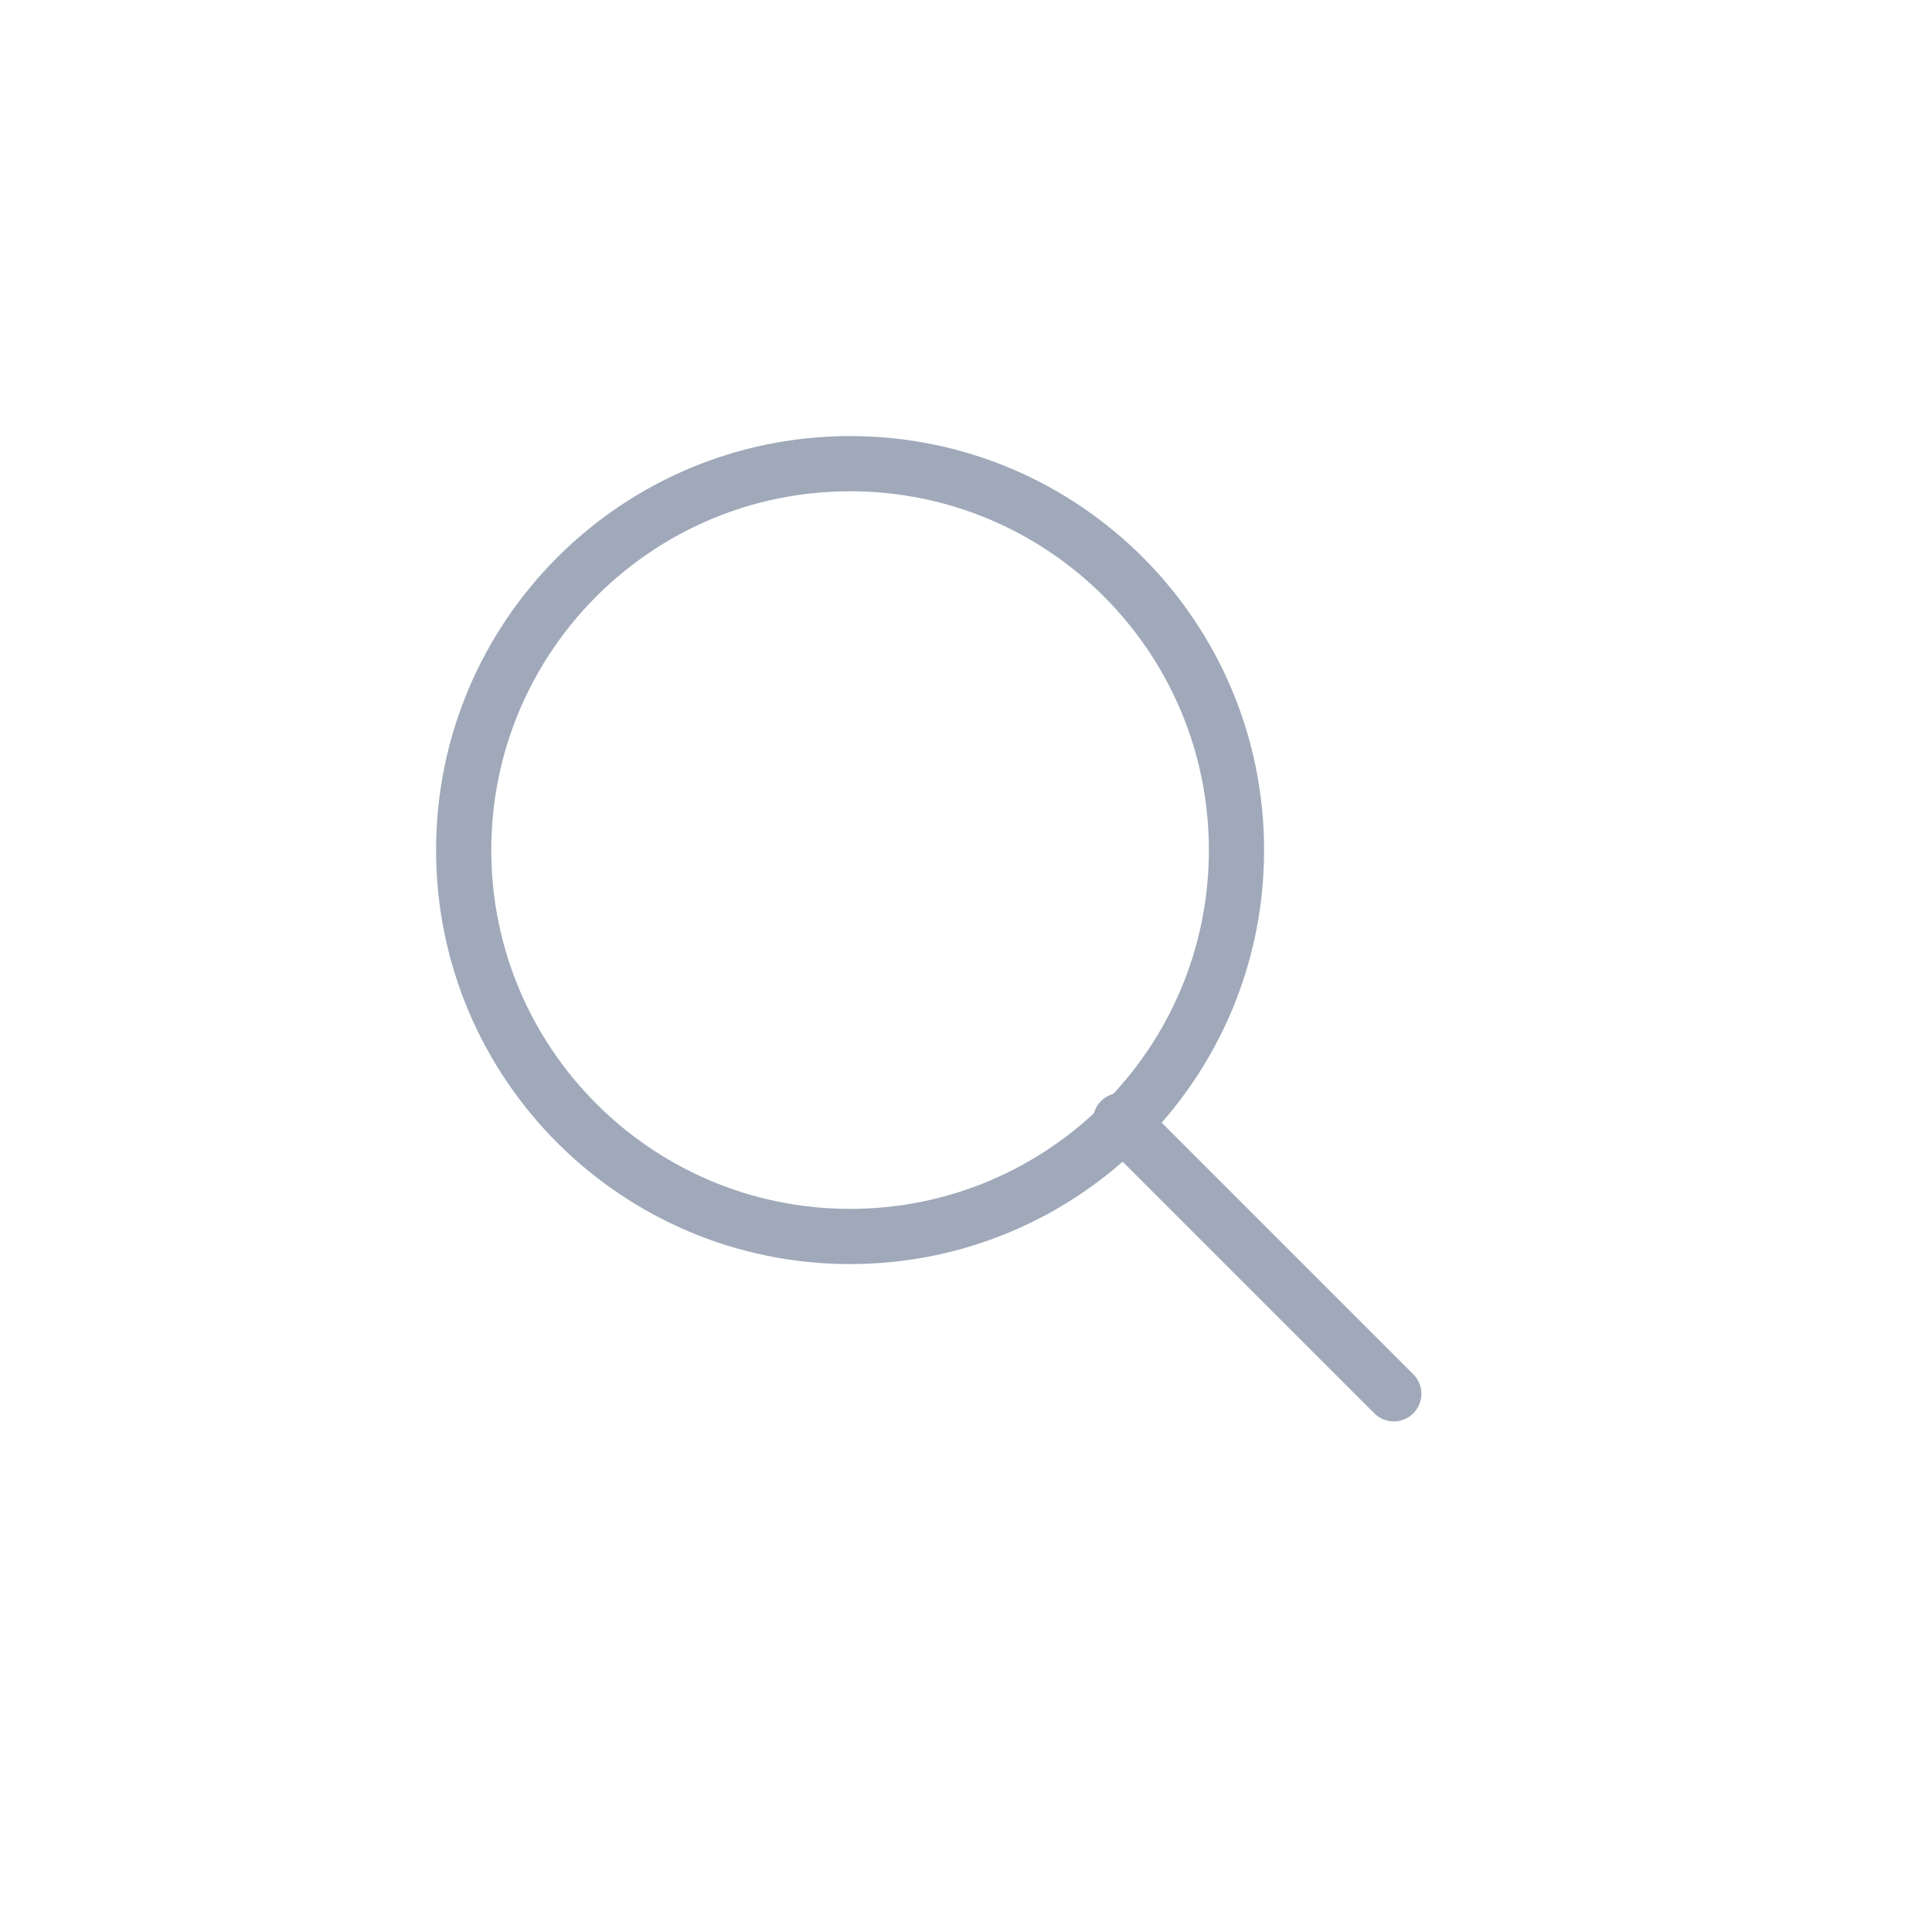
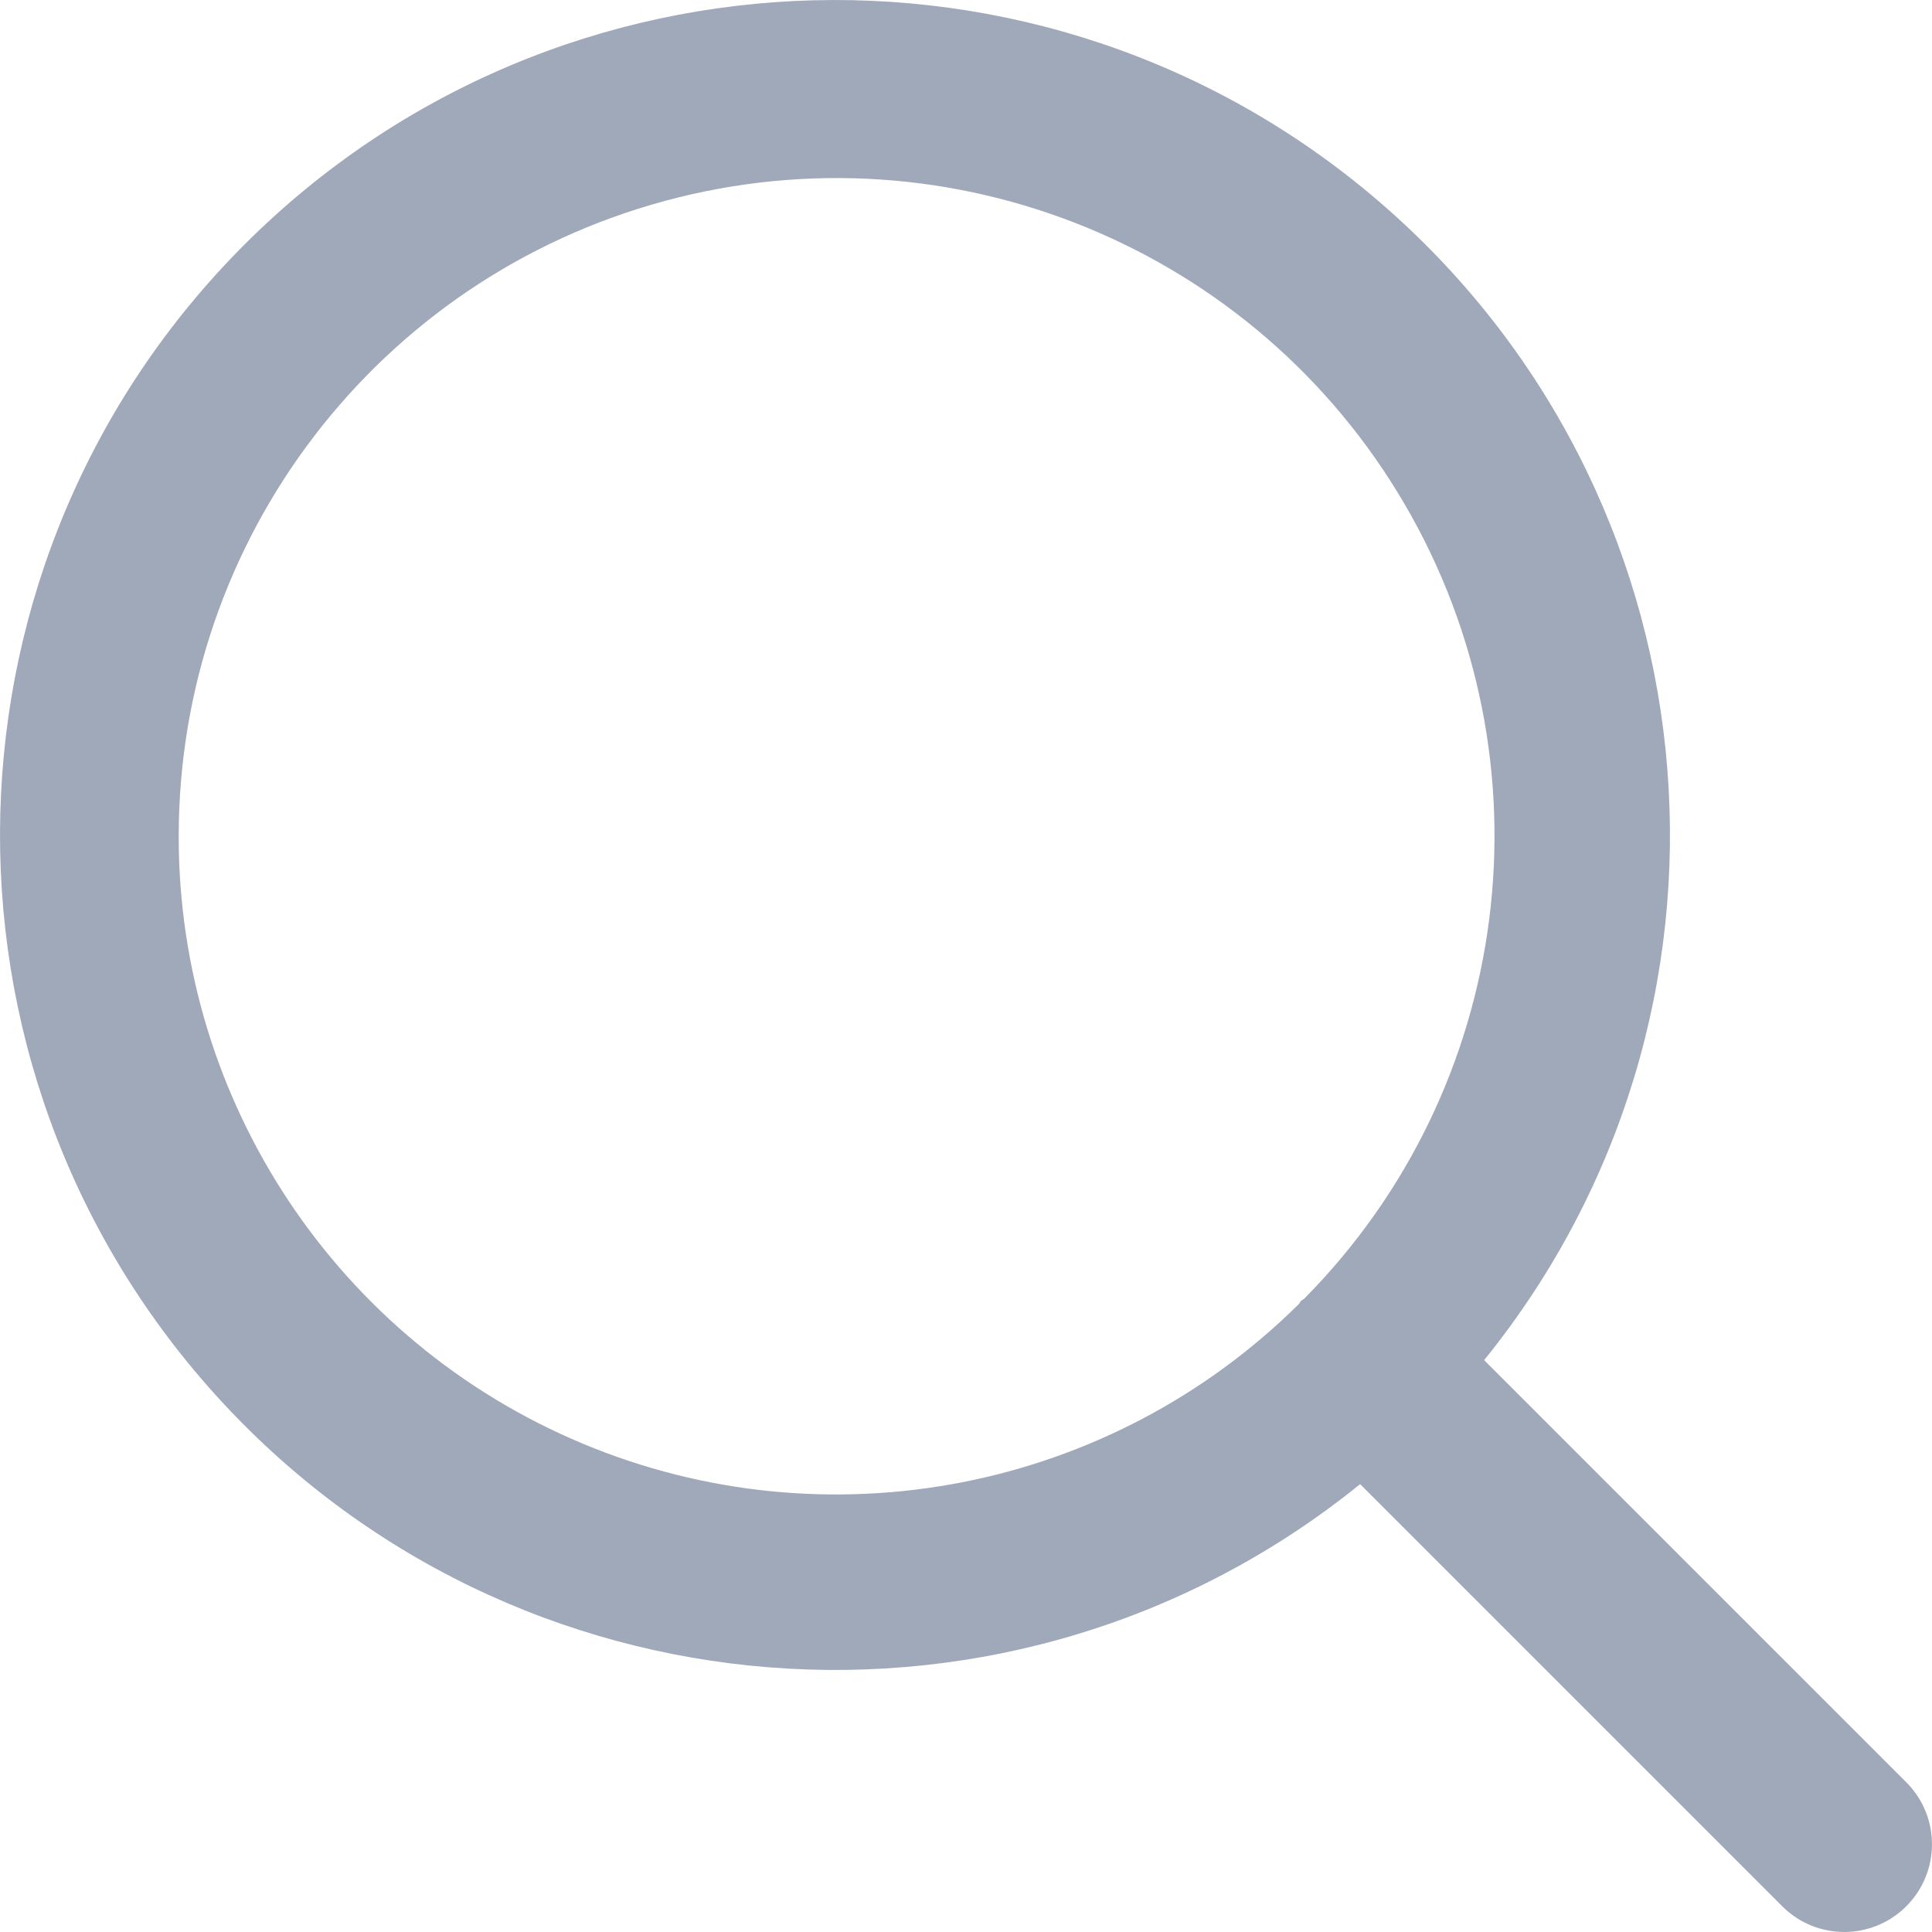
- <svg xmlns="http://www.w3.org/2000/svg" version="1.1" x="0" y="0" width="35" height="35" viewBox="0, 0, 35, 35">
-   <g id="Symbols">
-     <path d="M22.4,15.4 C22.4,19.266 19.266,22.4 15.4,22.4 C11.534,22.4 8.4,19.266 8.4,15.4 C8.4,11.534 11.534,8.4 15.4,8.4 C19.266,8.4 22.4,11.534 22.4,15.4 z" stroke="#9FA9BA" stroke-width="1" stroke-linecap="round" id="path-1" fill="none" />
-     <path d="M20.3,20.3 L25.25,25.25" stroke="#9FA9BA" stroke-width="1" stroke-linecap="round" id="Line" />
+ <svg xmlns="http://www.w3.org/2000/svg" width="16px" height="16px" viewBox="0 0 16 16" version="1.1">
+   <g id="agreed" stroke="none" stroke-width="1" fill="none" fill-rule="evenodd">
+     <g id="matrix-files-list" transform="translate(-96, -71)" fill="#9FA9BA" fill-rule="nonzero">
+       <g id="1-copy" transform="translate(67, 47)">
+         <g id="search" transform="translate(17, 16)">
+           <path d="M27.796,22.769 L24.291,19.264 C26.604,16.405 26.274,12.235 23.541,9.775 C20.807,7.315 16.626,7.425 14.025,10.025 C11.425,12.626 11.315,16.807 13.775,19.541 C16.235,22.274 20.405,22.604 23.264,20.291 L26.769,23.796 C27.054,24.071 27.507,24.067 27.787,23.787 C28.067,23.507 28.071,23.054 27.796,22.769 Z M13.48,14.929 C13.478,12.465 15.128,10.307 17.506,9.664 C19.883,9.021 22.397,10.053 23.636,12.181 C24.876,14.309 24.534,17.005 22.801,18.755 C22.792,18.763 22.782,18.766 22.774,18.774 C22.766,18.782 22.763,18.793 22.755,18.801 C21.194,20.347 18.855,20.803 16.827,19.956 C14.799,19.109 13.479,17.126 13.48,14.929 Z" id="Shape" />
+         </g>
+       </g>
+     </g>
  </g>
</svg>
